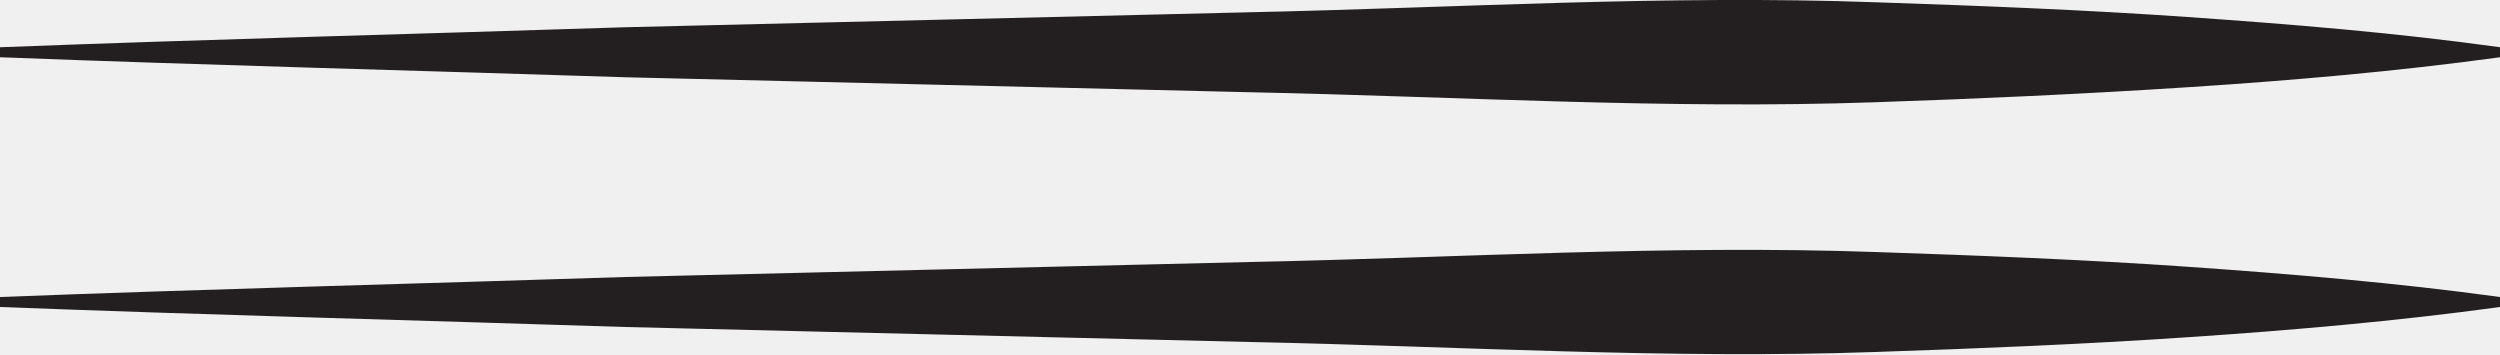
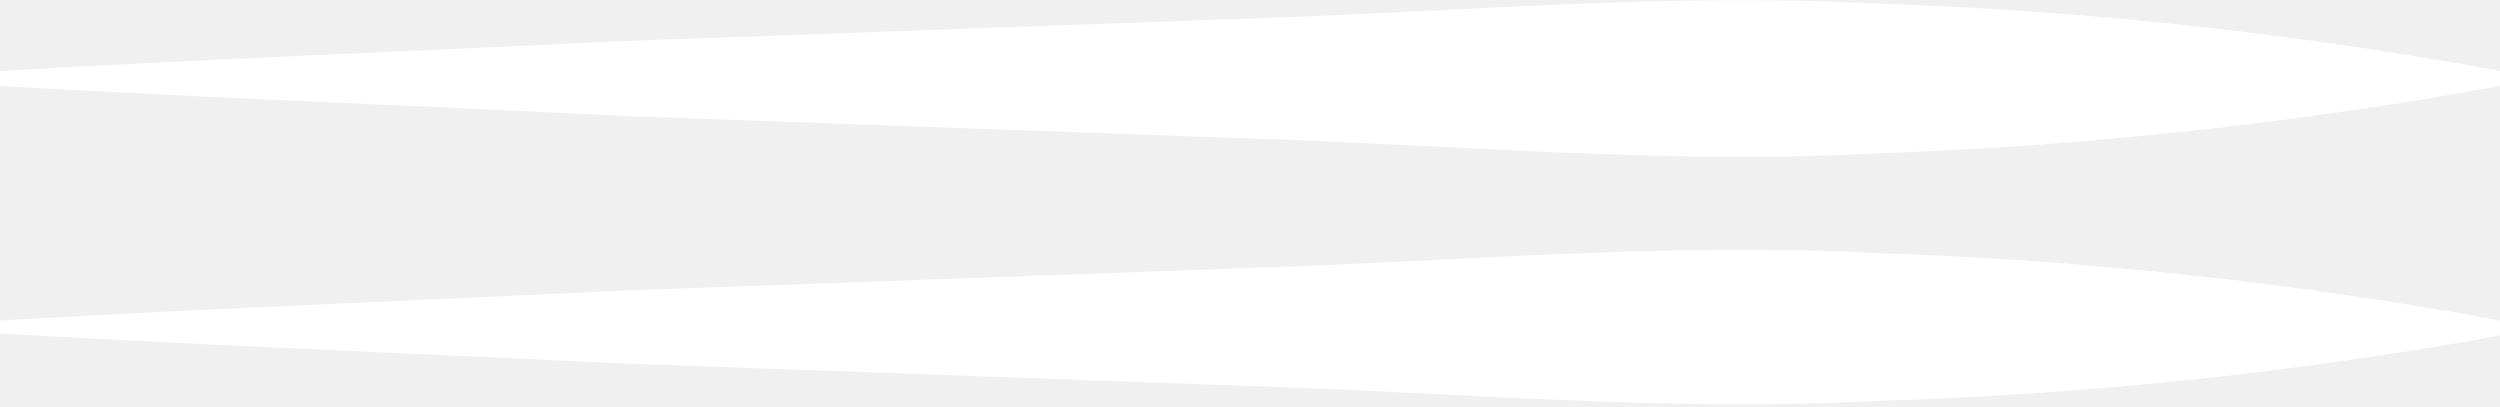
- <svg xmlns="http://www.w3.org/2000/svg" id="menu" viewBox="0 0 100 14.17">
+ <svg xmlns="http://www.w3.org/2000/svg" id="menu" viewBox="0 0 50 8.13">
  <defs>
    <style>
      .cls-1 {
        fill: #fff;
      }
- 
-       .cls-2 {
-         fill: #231f20;
-       }
    </style>
  </defs>
  <g id="line_upper">
-     <line class="cls-1" y1="2.09" x2="100" y2="2.09" />
-     <path class="cls-2" d="M4.89,10.85c8.34-.32,16.67-.53,25-.8l25-.6c8.34-.18,16.67-.7,25-.4,4.17.14,8.34.3,12.5.59s8.34.63,12.5,1.21v.4c-4.16.57-8.33.93-12.5,1.2s-8.33.46-12.5.6c-8.33.29-16.66-.23-25-.4l-25-.6c-8.33-.27-16.66-.48-25-.8Z" transform="translate(-4.89 -8.96)" />
+     <path class="cls-1" d="M29.89,13.4c4.17-.24,8.34-.4,12.5-.6l12.5-.45c4.17-.13,8.34-.52,12.5-.3a84.1,84.1,0,0,1,12.5,1.35v.3a86.84,86.84,0,0,1-12.5,1.35c-4.16.22-8.33-.17-12.5-.3l-12.5-.45c-4.16-.21-8.33-.36-12.5-.6Z" transform="translate(-29.89 -11.98)" />
  </g>
  <g id="line_down">
-     <line class="cls-1" y1="12.08" x2="100" y2="12.08" />
-     <path class="cls-2" d="M4.89,20.84c8.34-.32,16.67-.53,25-.8l25-.6c8.34-.17,16.67-.69,25-.4,4.17.14,8.34.3,12.5.59s8.34.64,12.5,1.21v.4c-4.16.57-8.33.93-12.5,1.21s-8.33.45-12.5.59c-8.33.29-16.66-.23-25-.4l-25-.6c-8.33-.27-16.66-.48-25-.8Z" transform="translate(-4.89 -8.96)" />
+     <path class="cls-1" d="M29.89,18.39c4.17-.24,8.34-.4,12.5-.6l12.5-.45c4.17-.13,8.34-.52,12.5-.3a84.1,84.1,0,0,1,12.5,1.35v.3A84.1,84.1,0,0,1,67.39,20c-4.16.22-8.33-.17-12.5-.3l-12.5-.45c-4.16-.2-8.33-.36-12.5-.6Z" transform="translate(-29.89 -11.98)" />
  </g>
</svg>
